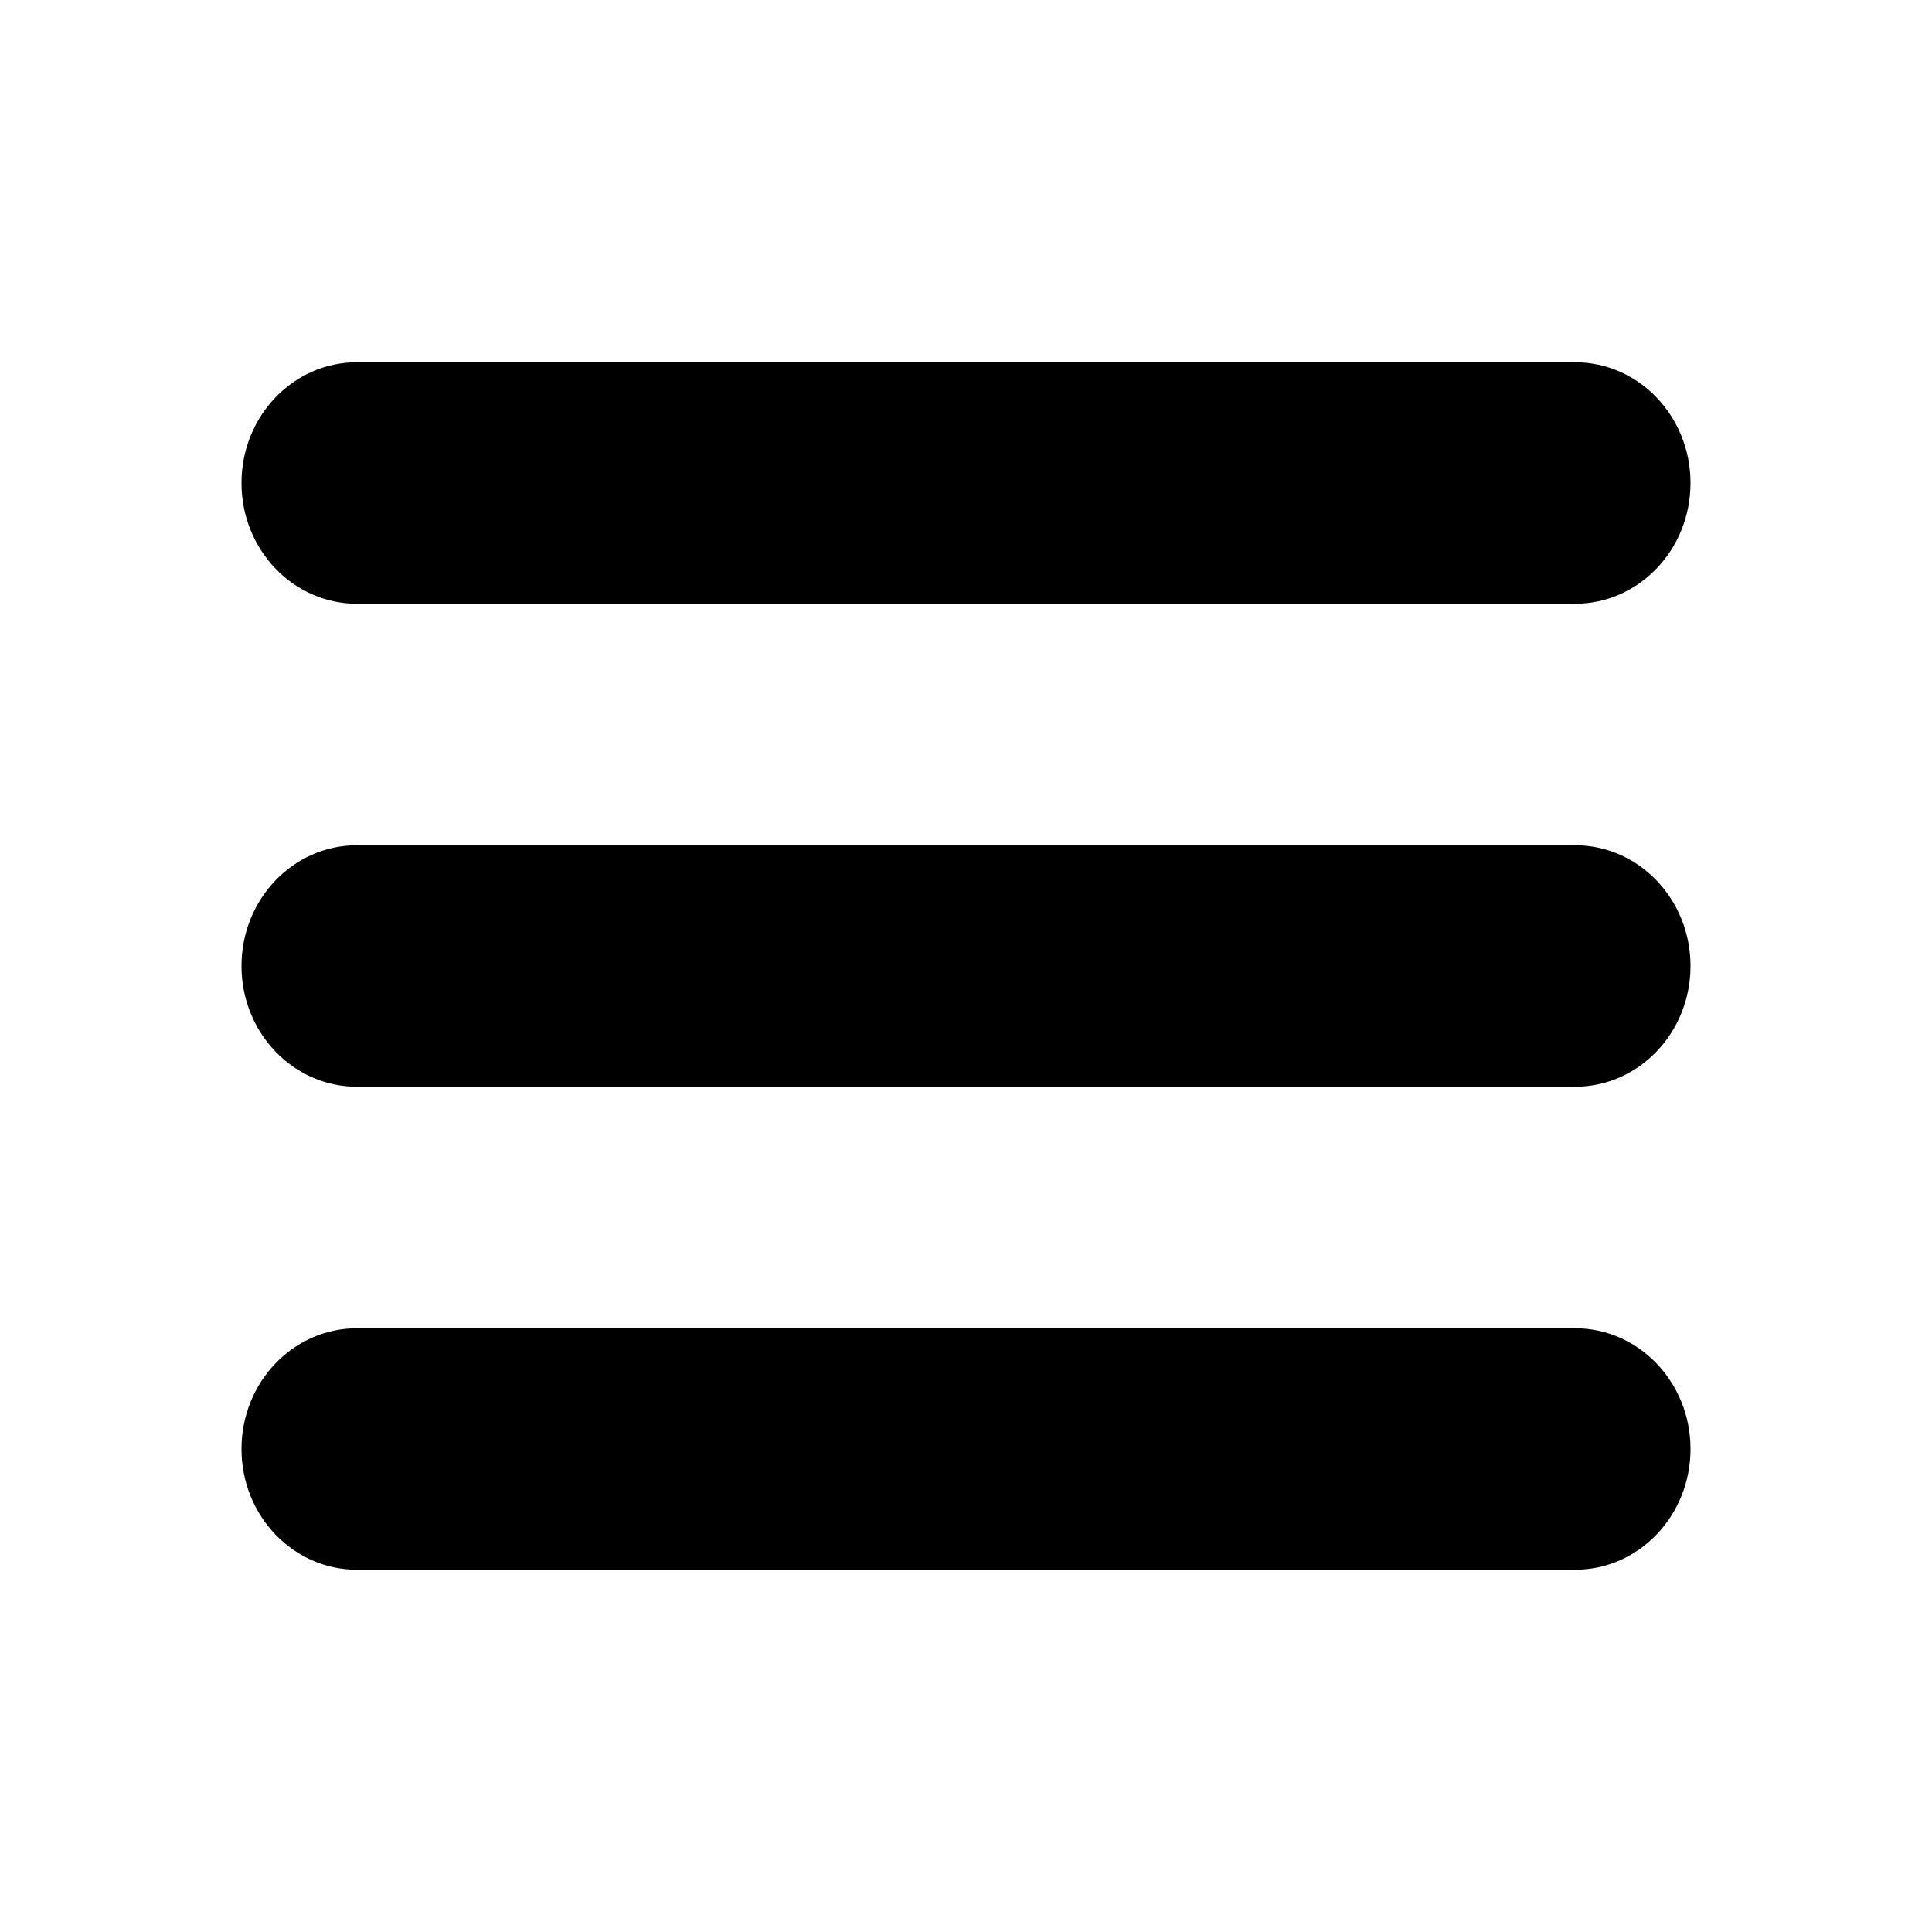
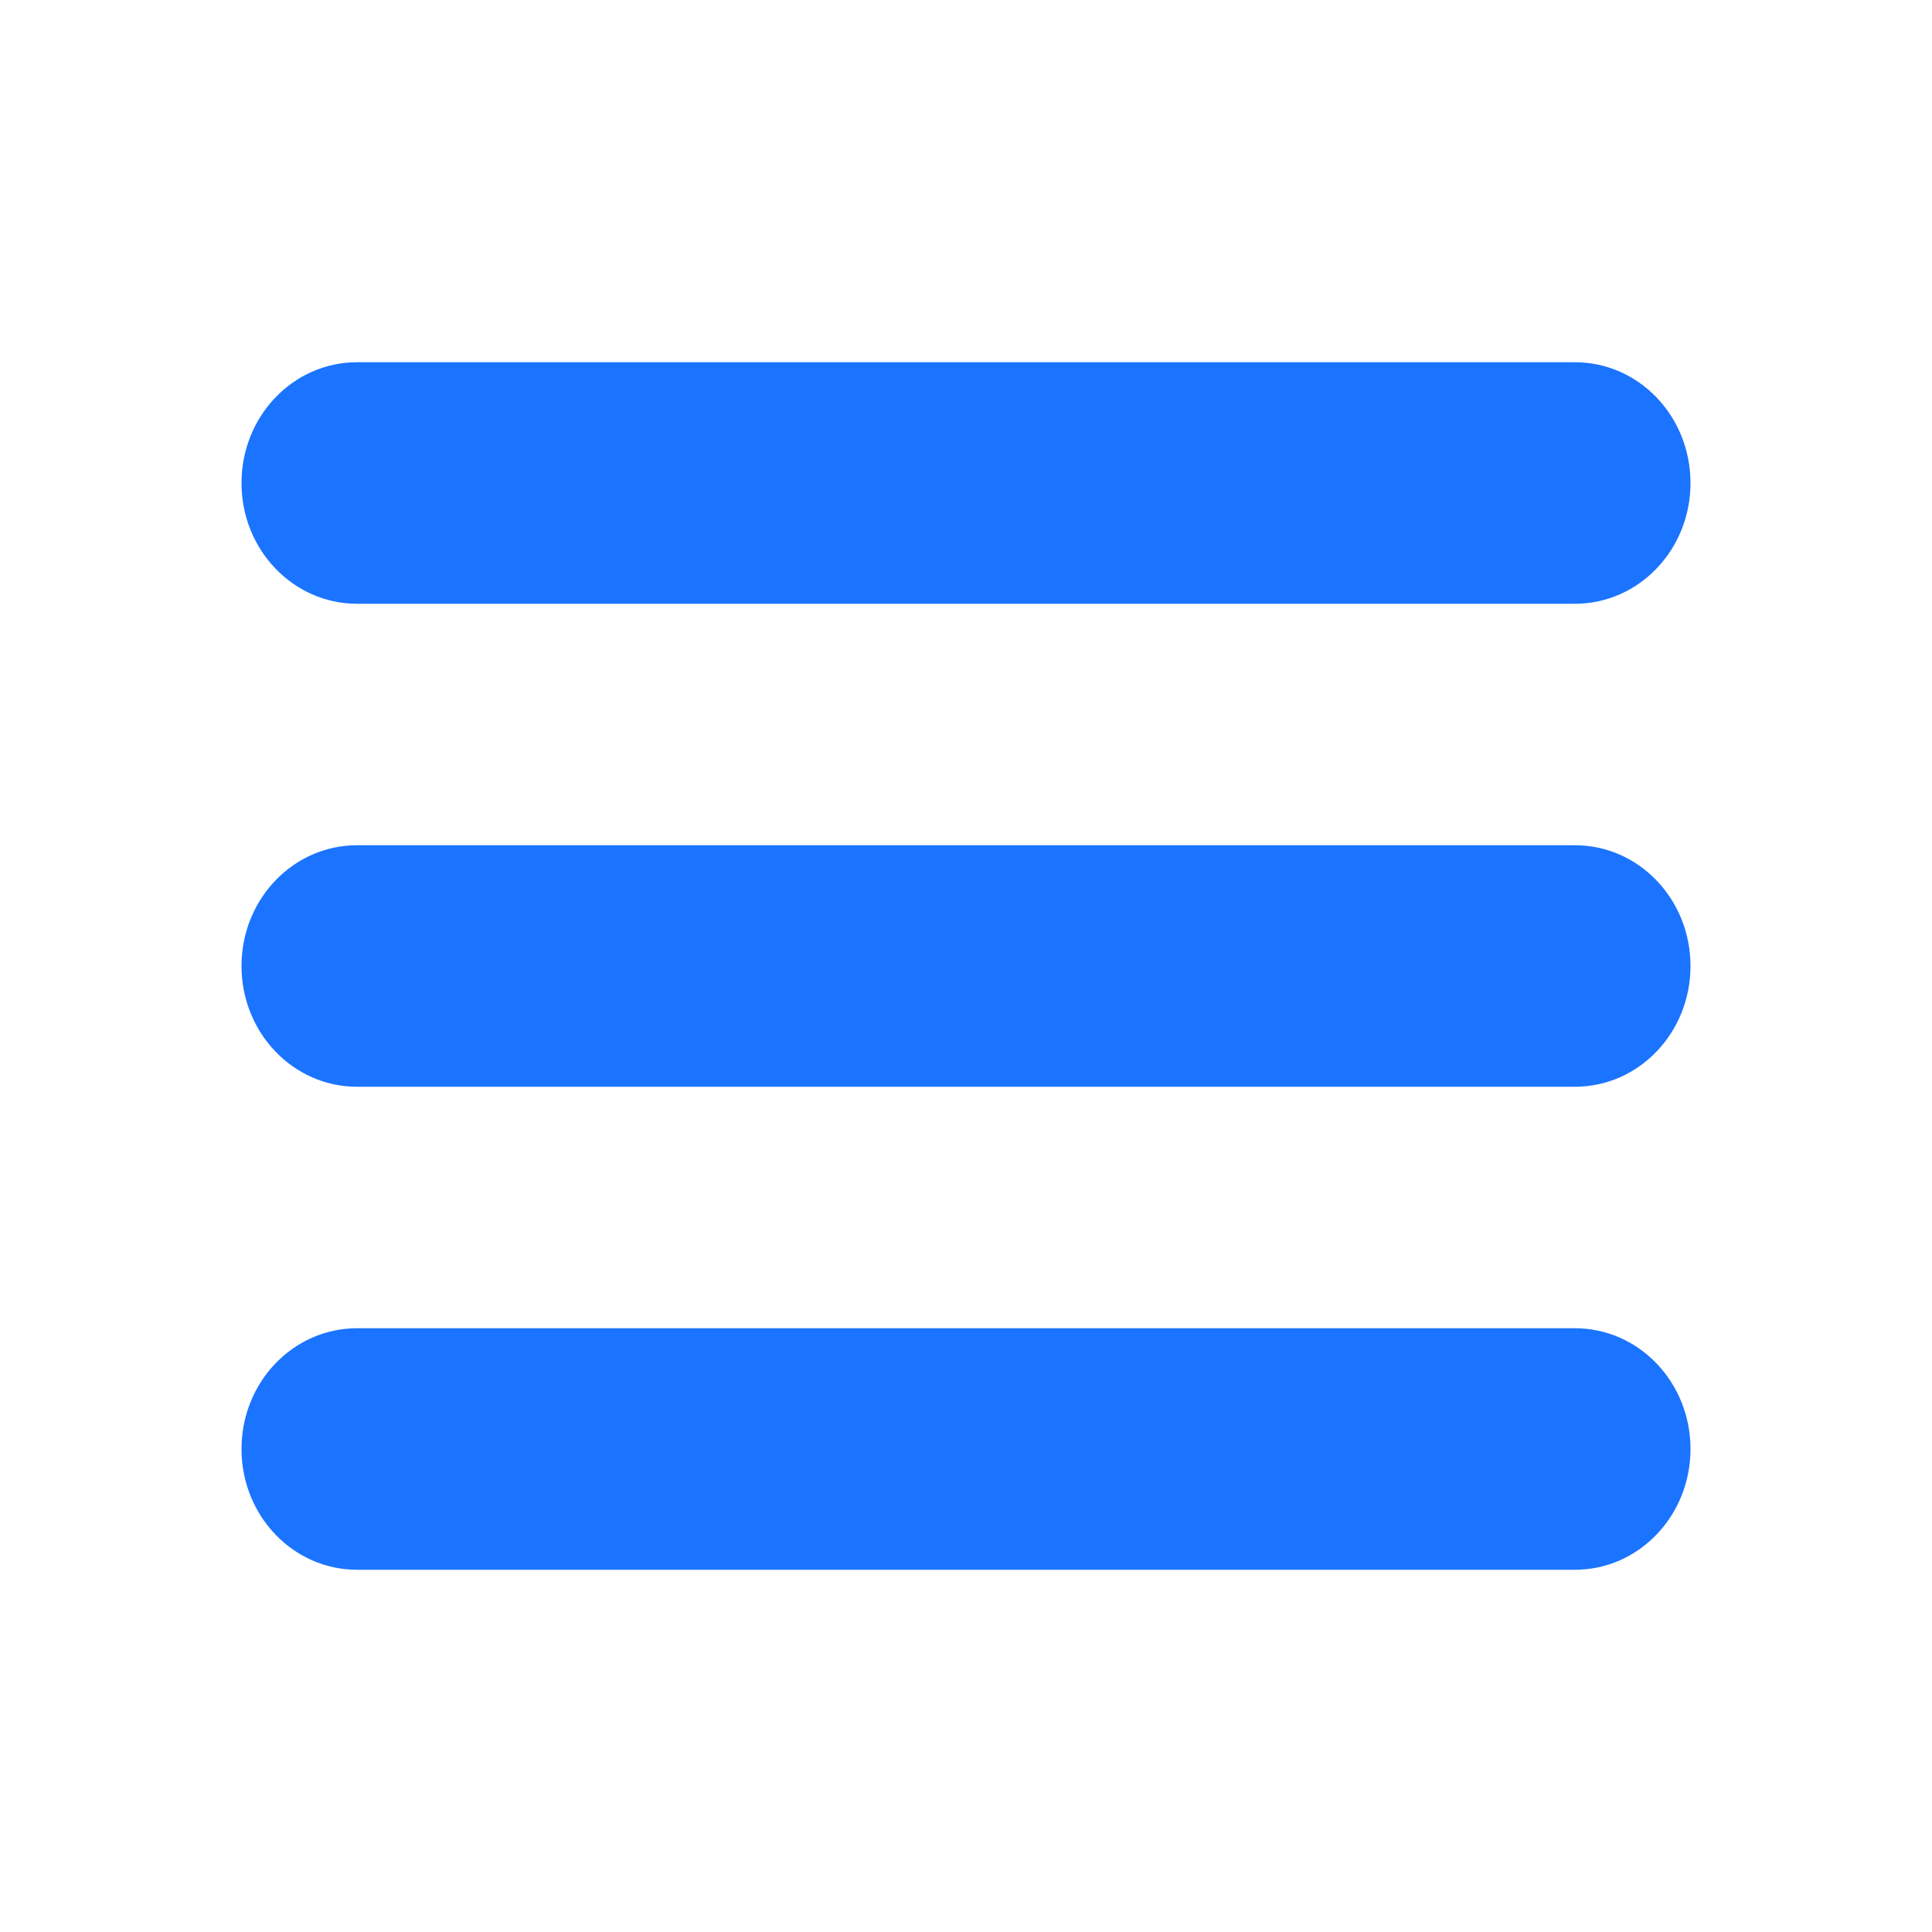
<svg xmlns="http://www.w3.org/2000/svg" version="1.1" id="Layer_1" x="0px" y="0px" width="512px" height="512px" viewBox="0 0 512 512" style="enable-background:new 0 0 512 512;" xml:space="preserve">
-   <g>
+   <g fill="#1b74ff" fill-opacity="1">
    <path d="M417.4,224H94.6C77.7,224,64,238.3,64,256c0,17.7,13.7,32,30.6,32h322.8c16.9,0,30.6-14.3,30.6-32   C448,238.3,434.3,224,417.4,224z" />
    <path d="M417.4,96H94.6C77.7,96,64,110.3,64,128c0,17.7,13.7,32,30.6,32h322.8c16.9,0,30.6-14.3,30.6-32   C448,110.3,434.3,96,417.4,96z" />
    <path d="M417.4,352H94.6C77.7,352,64,366.3,64,384c0,17.7,13.7,32,30.6,32h322.8c16.9,0,30.6-14.3,30.6-32   C448,366.3,434.3,352,417.4,352z" />
  </g>
</svg>
